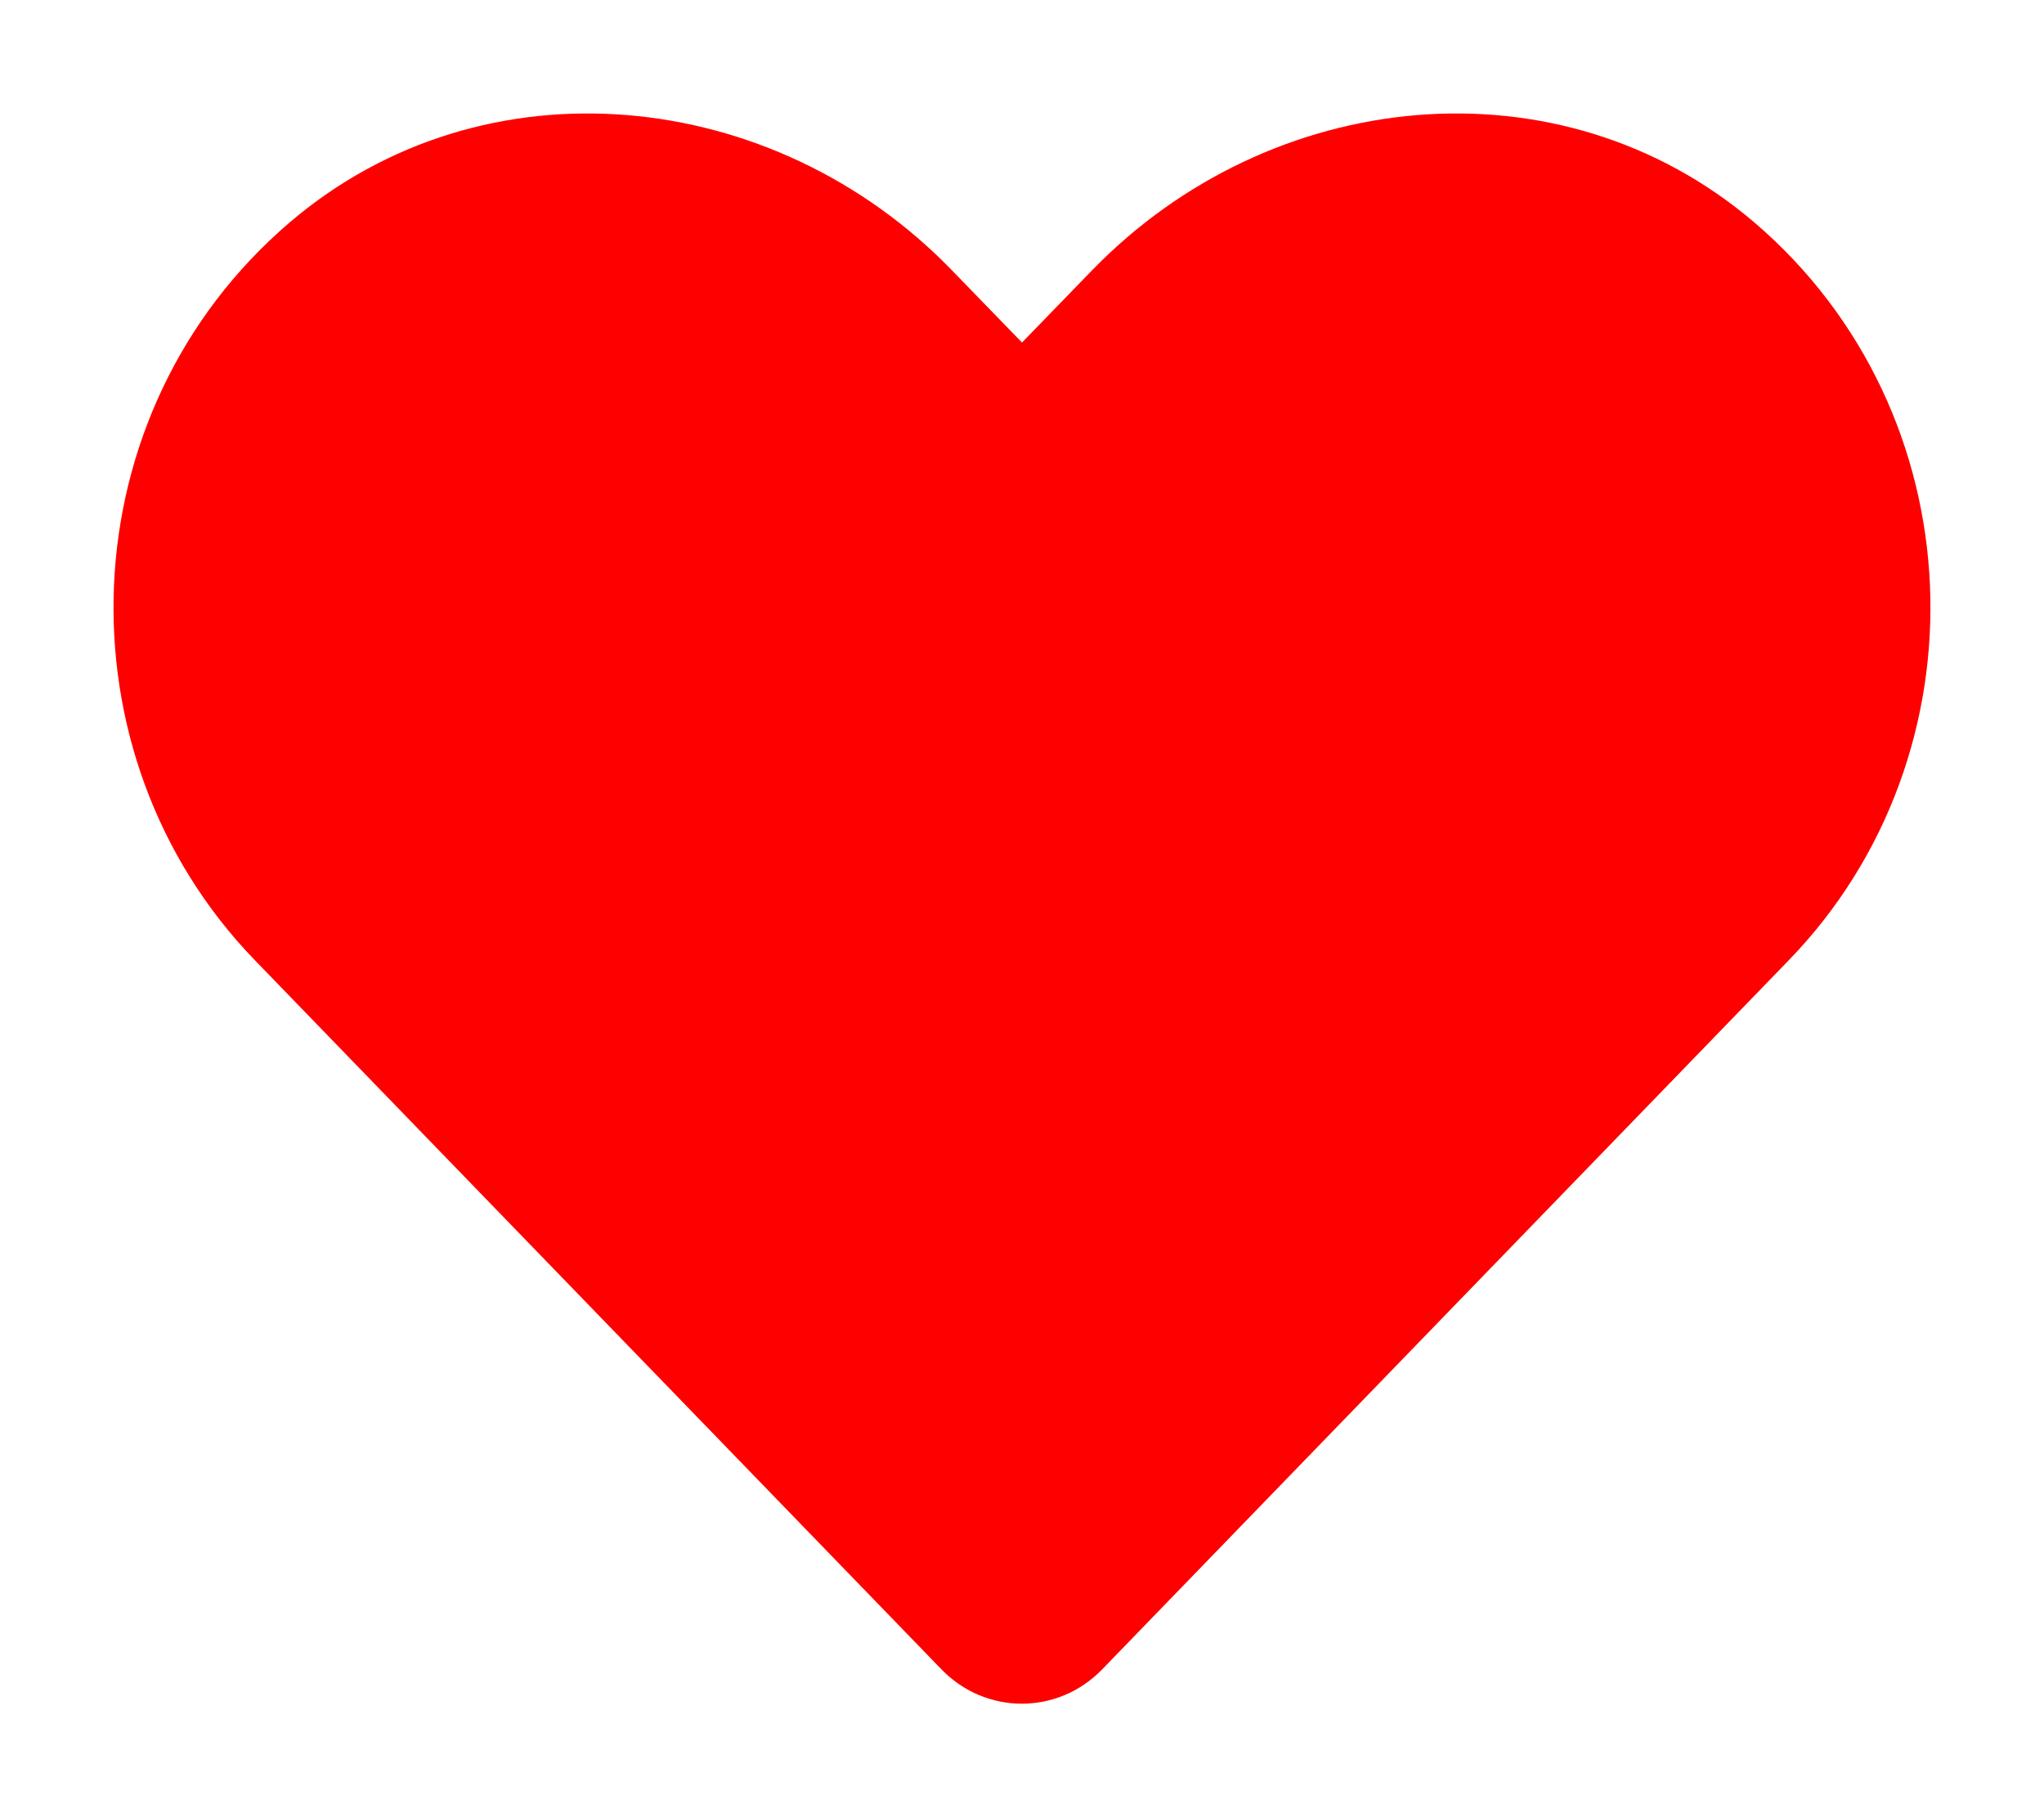
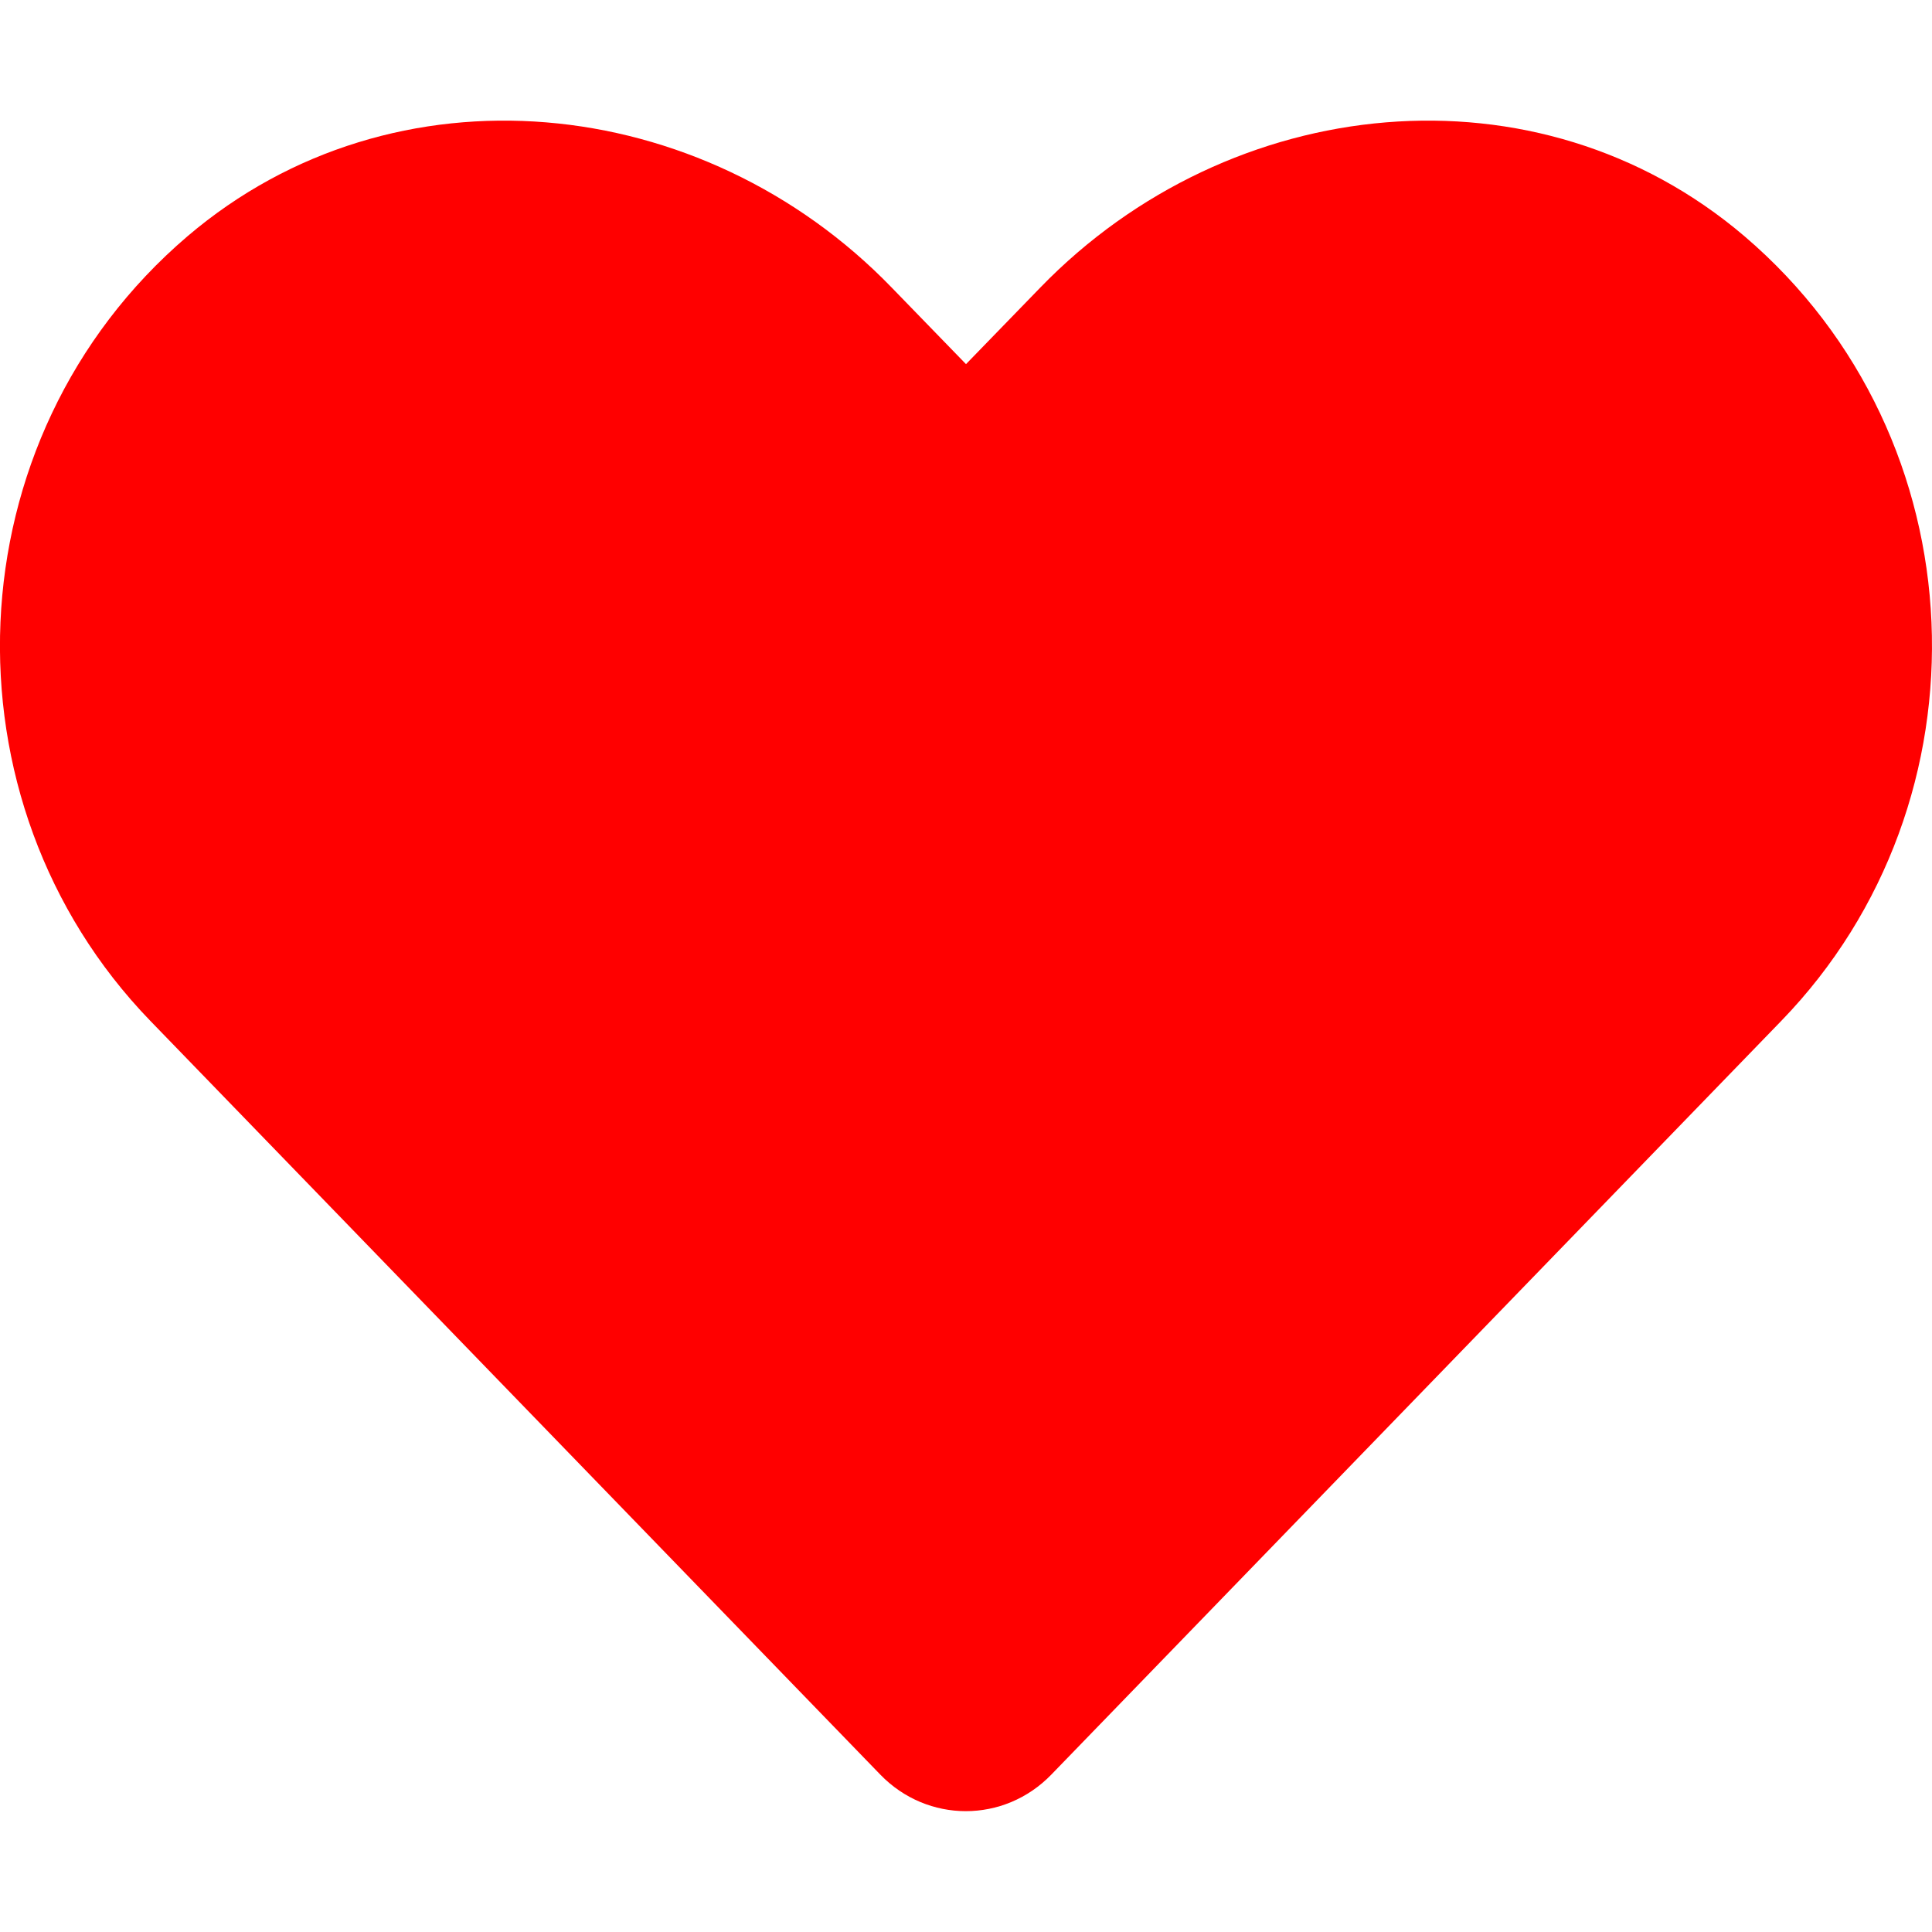
- <svg xmlns="http://www.w3.org/2000/svg" width="18" height="16" aria-hidden="true" data-prefix="fas" data-icon="heart" class="svg-inline--fa fa-heart fa-w-16" role="img" viewBox="0 0 512 512">
+ <svg xmlns="http://www.w3.org/2000/svg" width="18" height="18" aria-hidden="true" data-prefix="fas" data-icon="heart" class="svg-inline--fa fa-heart fa-w-16" role="img" viewBox="0 0 512 512">
  <path fill="red" d="M462.3 62.6C407.5 15.9 326 24.3 275.7 76.2L256 96.5l-19.7-20.3C186.1 24.3 104.5 15.9 49.7 62.6c-62.8 53.6-66.1 149.8-9.9 207.9l193.5 199.8c12.5 12.9 32.8 12.9 45.3 0l193.5-199.8c56.3-58.1 53-154.3-9.8-207.9z" />
</svg>
